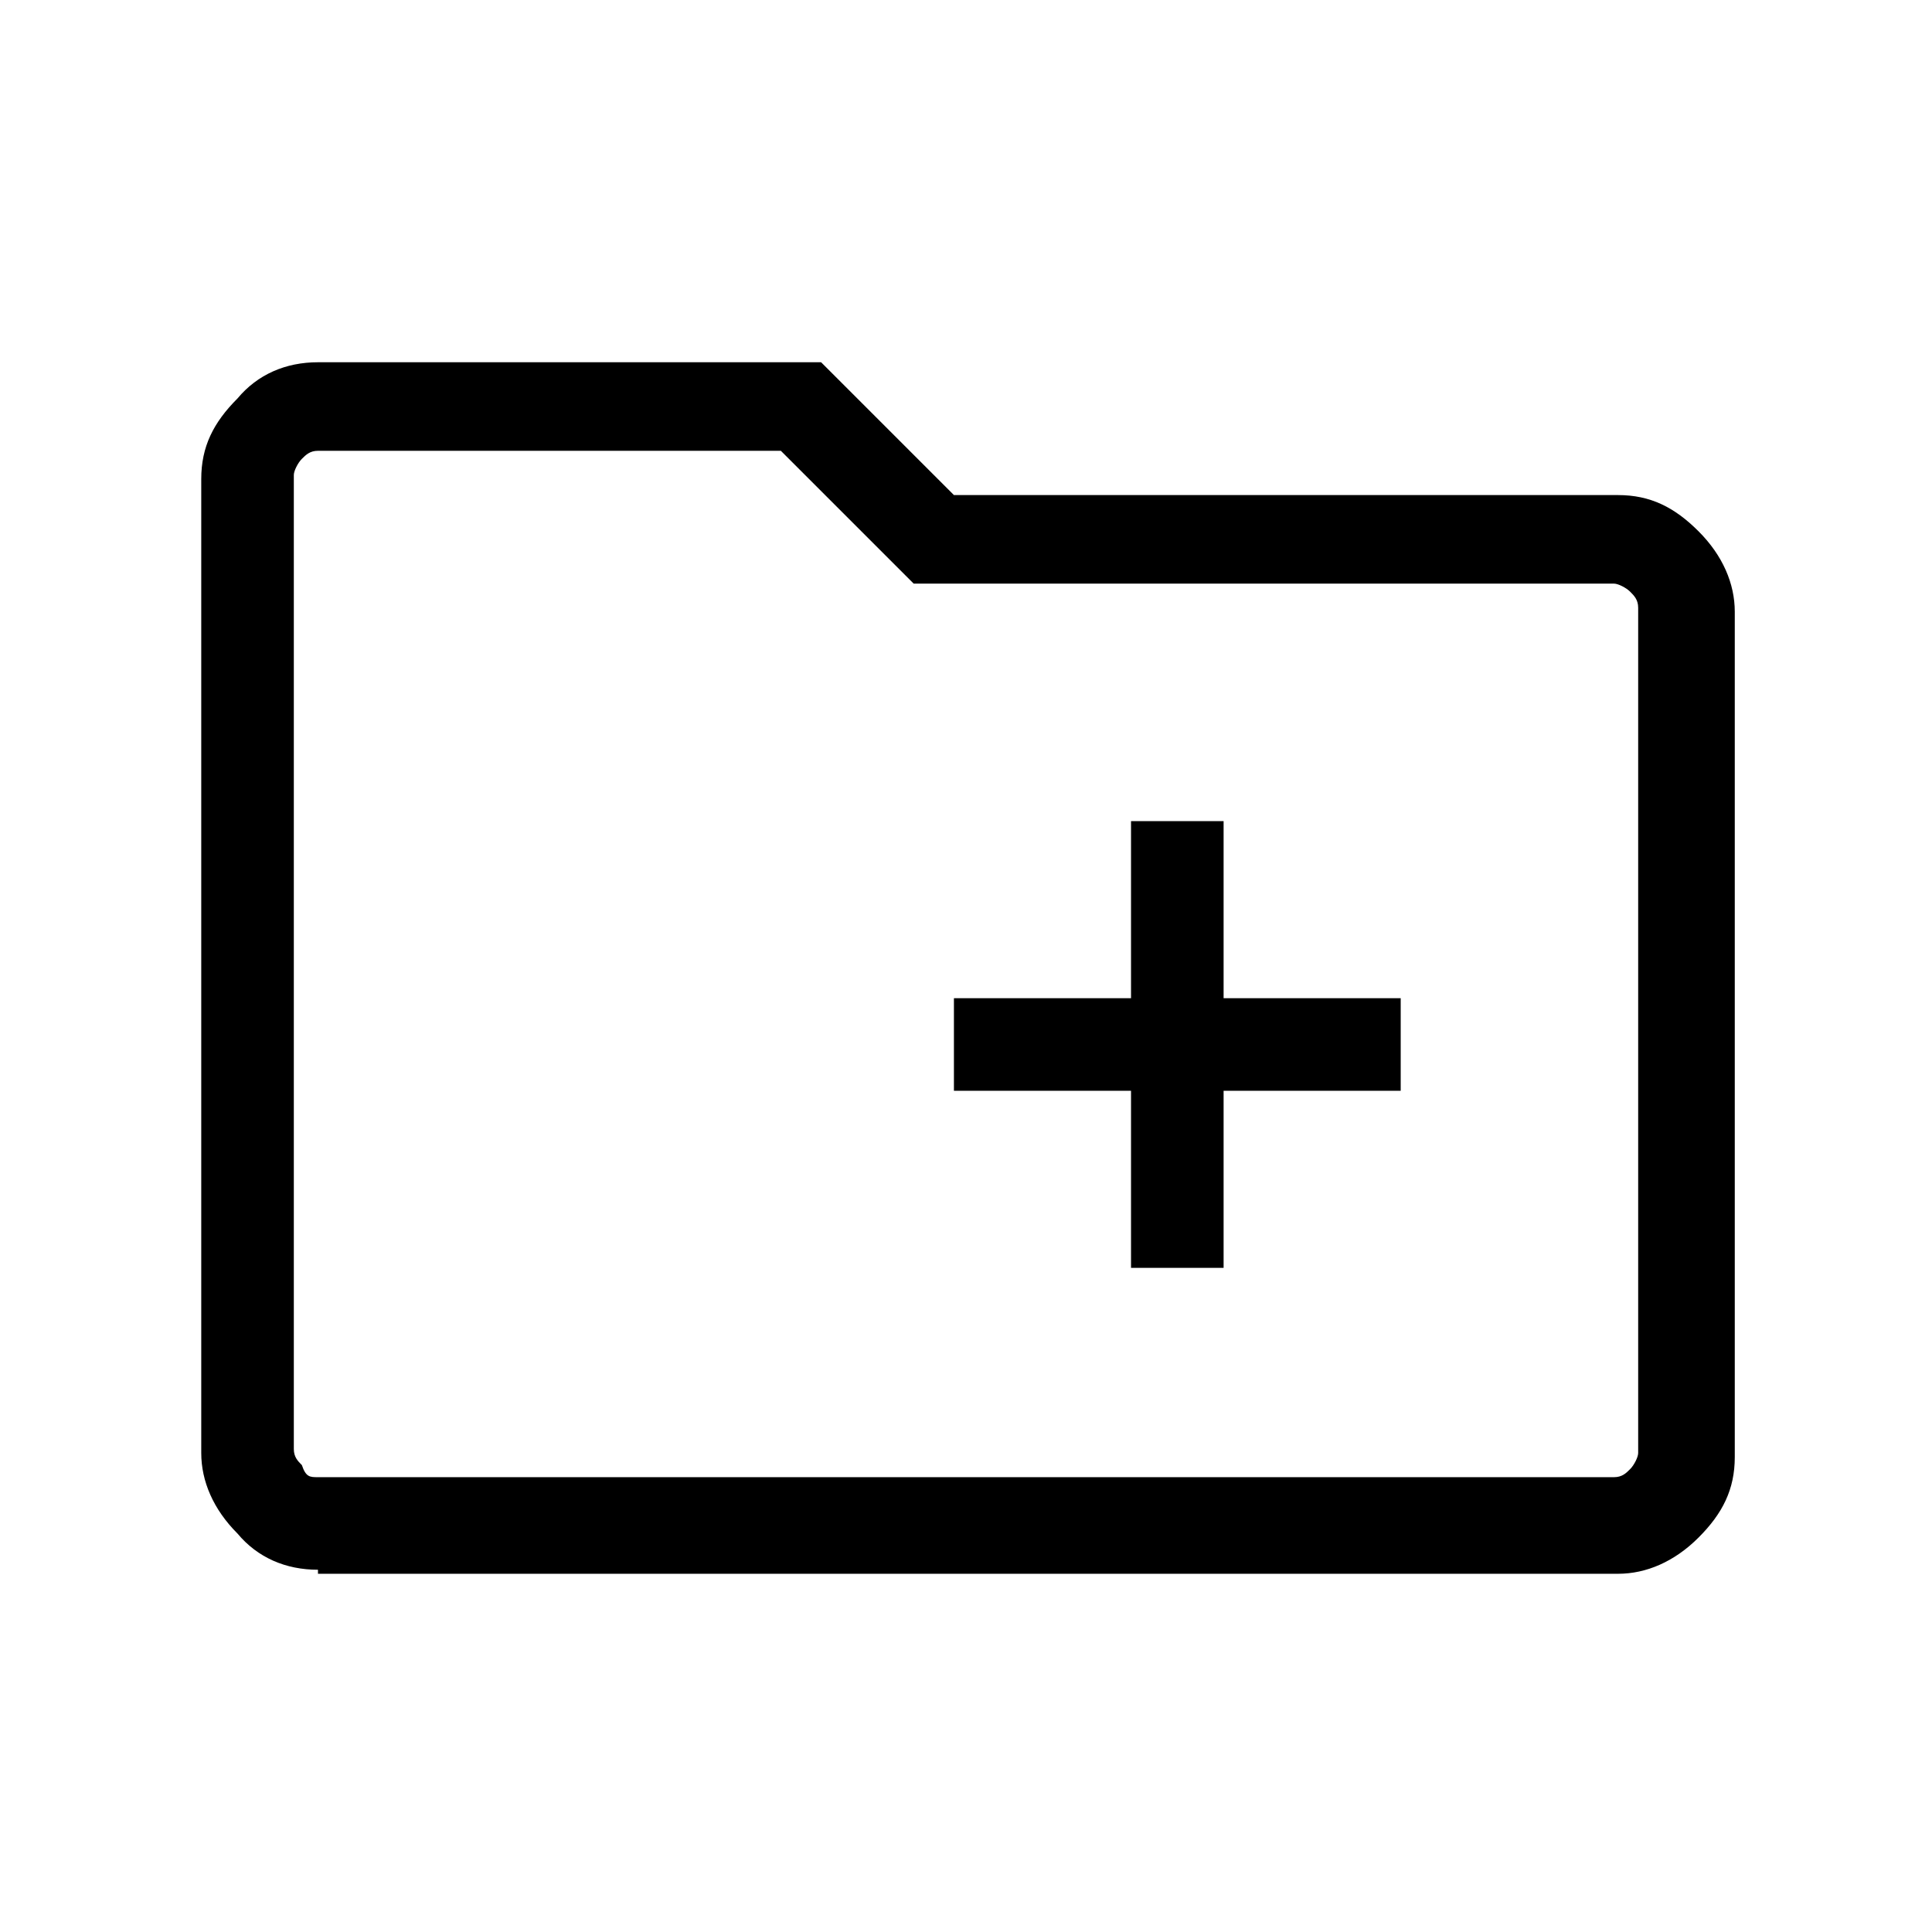
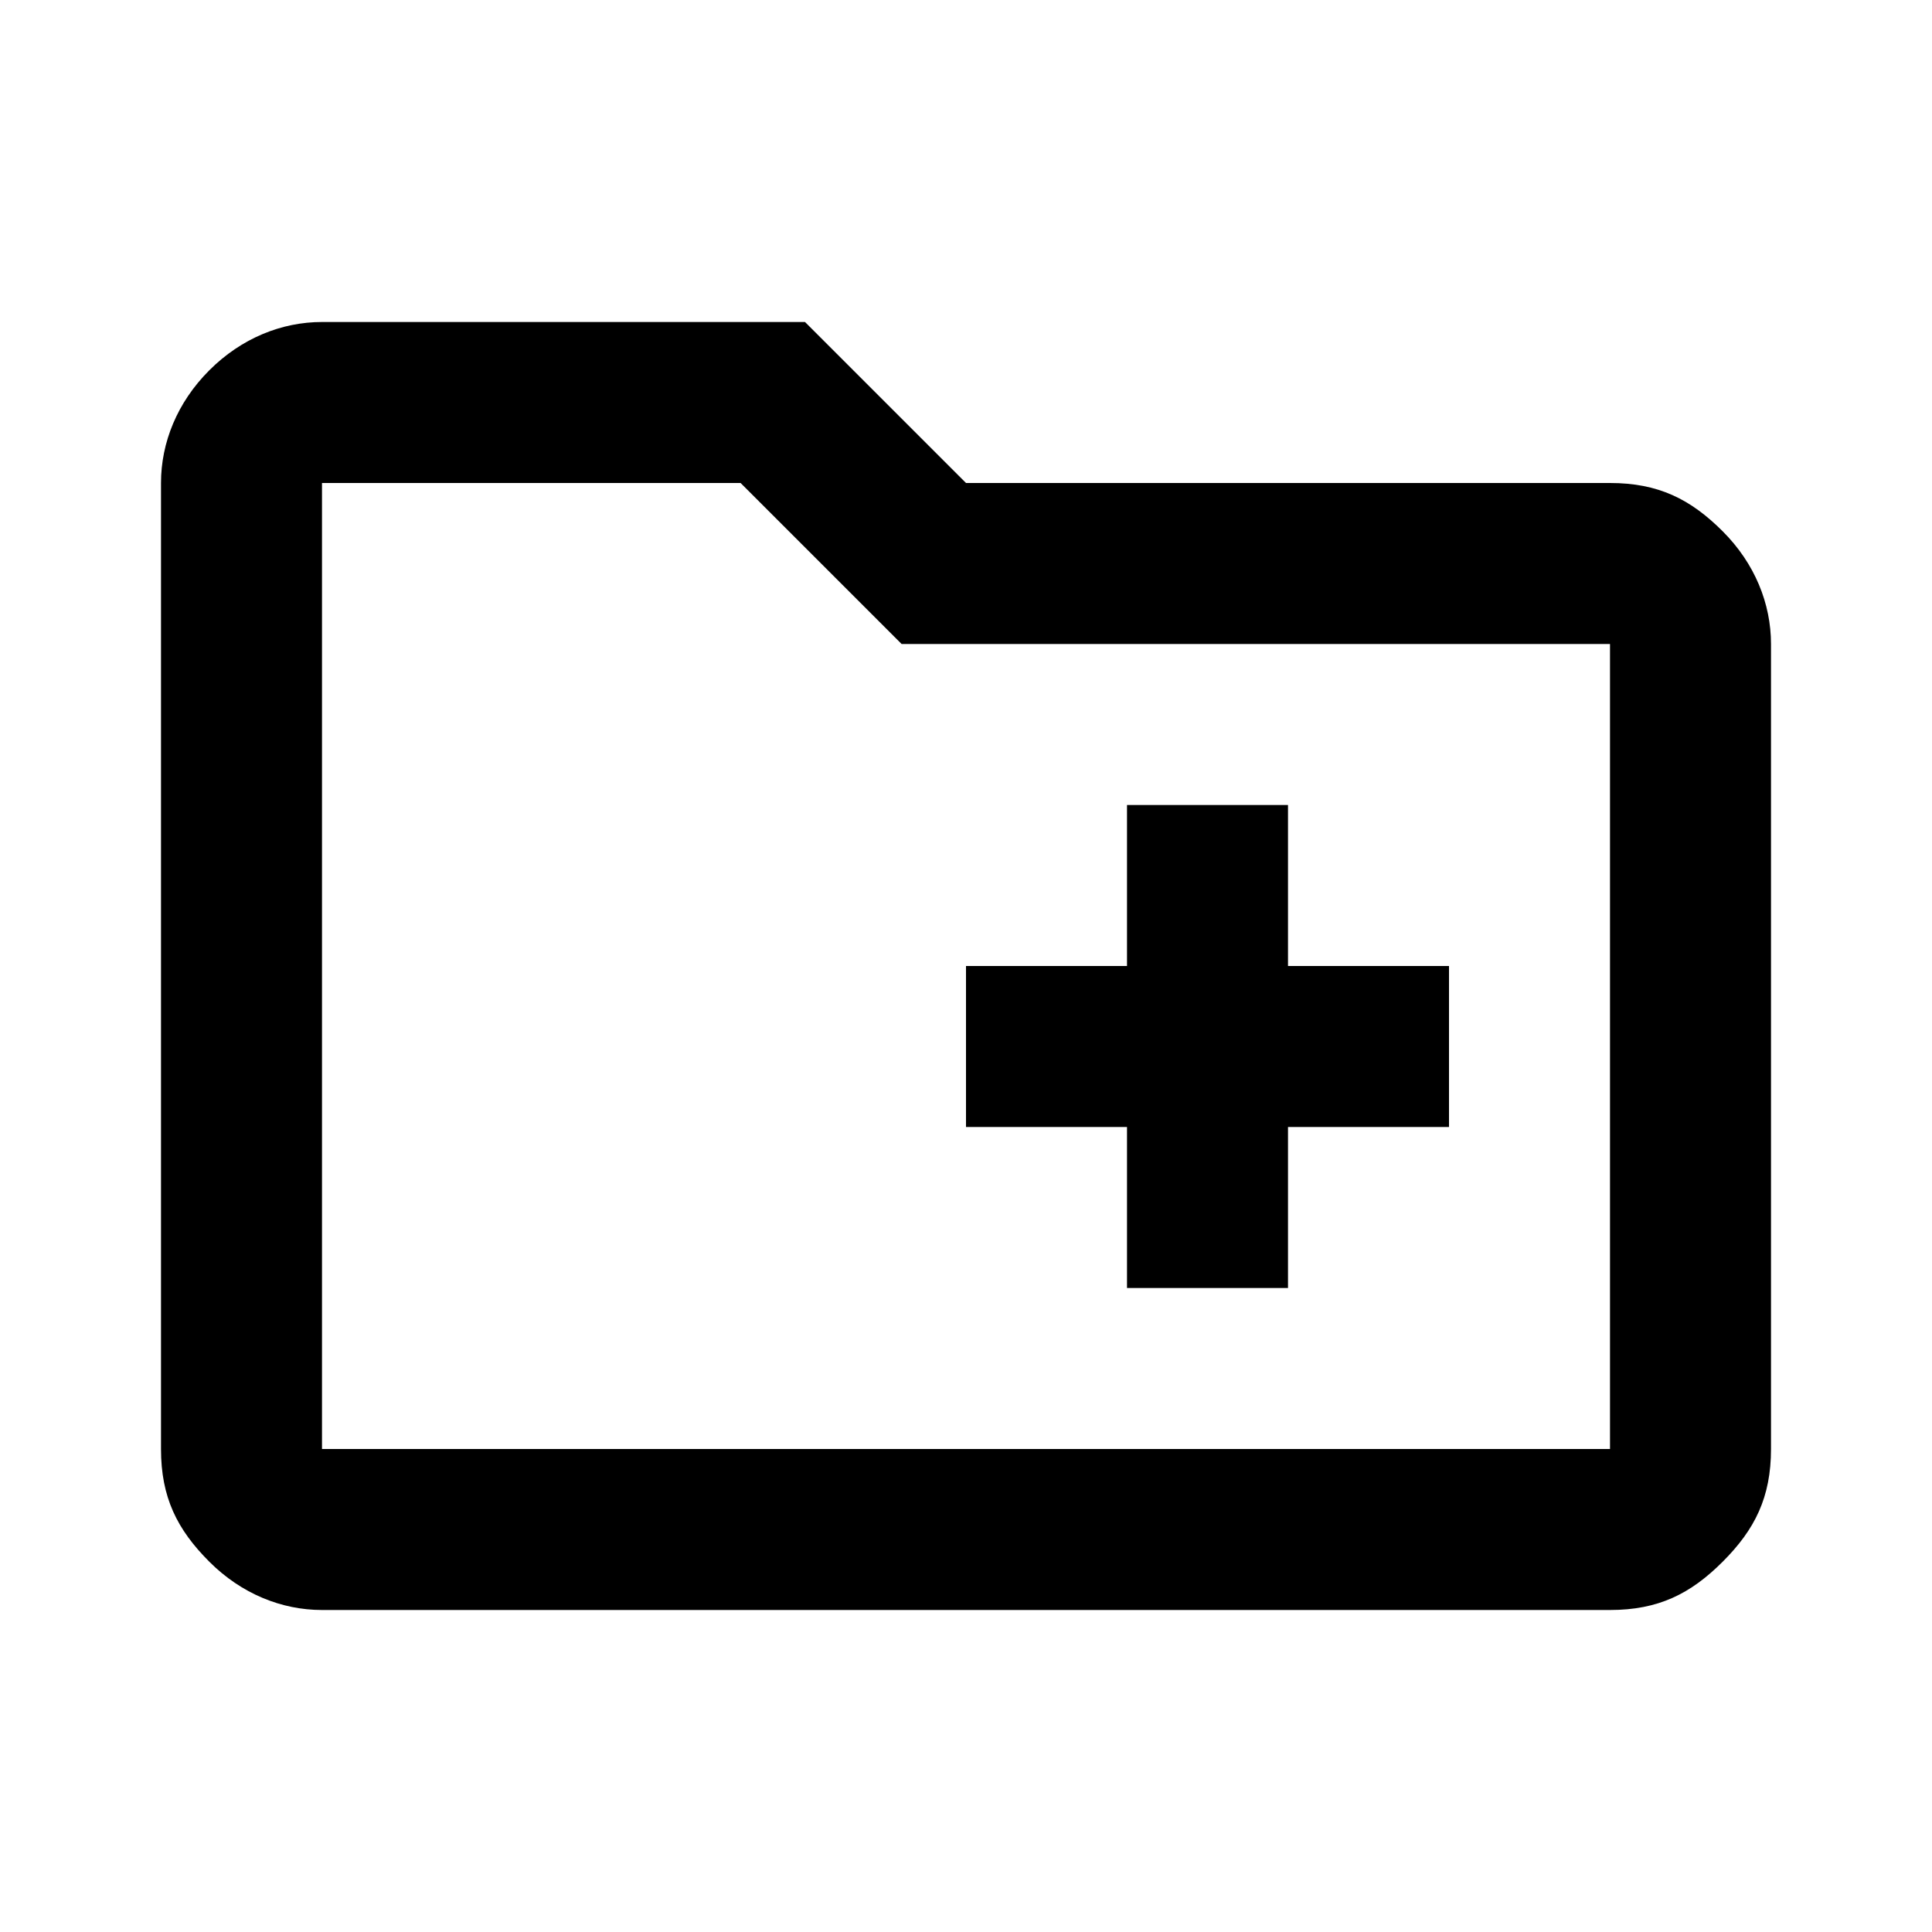
- <svg xmlns="http://www.w3.org/2000/svg" version="1.1" id="Layer_1" x="0px" y="0px" viewBox="0 0 48 48" style="enable-background:new 0 0 48 48;" xml:space="preserve">
+ <svg xmlns="http://www.w3.org/2000/svg" version="1.1" id="Layer_1" x="0px" y="0px" viewBox="0 0 24 24" style="enable-background:new 0 0 24 24;" xml:space="preserve">
  <g>
-     <path d="M28.1,31.5h2.3v-4.4h4.4v-2.3h-4.4v-4.4h-2.3v4.4h-4.4v2.3h4.4V31.5z M7.9,39c-0.8,0-1.5-0.3-2-0.9c-0.6-0.6-0.9-1.3-0.9-2   V11.9c0-0.8,0.3-1.4,0.9-2C6.4,9.3,7.1,9,7.9,9h12.5l3.3,3.3h16.5c0.8,0,1.4,0.3,2,0.9c0.6,0.6,0.9,1.3,0.9,2v21   c0,0.8-0.3,1.4-0.9,2c-0.6,0.6-1.3,0.9-2,0.9H7.9z M7.9,36.7h32.2c0.2,0,0.3-0.1,0.4-0.2c0.1-0.1,0.2-0.3,0.2-0.4v-21   c0-0.2-0.1-0.3-0.2-0.4s-0.3-0.2-0.4-0.2H22.7l-3.3-3.3H7.9c-0.2,0-0.3,0.1-0.4,0.2c-0.1,0.1-0.2,0.3-0.2,0.4v24.2   c0,0.2,0.1,0.3,0.2,0.4C7.6,36.7,7.7,36.7,7.9,36.7z M7.3,36.7V11.3V36.7z" />
+     <path d="M14,16h2v-2h2v-2h-2v-2h-2v2h-2v2h2V16z M4,20c-0.5,0-1-0.2-1.4-0.6S2,18.6,2,18V6c0-0.5,0.2-1,0.6-1.4C3,4.2,3.5,4,4,4h6   l2,2h8c0.6,0,1,0.2,1.4,0.6C21.8,7,22,7.5,22,8v10c0,0.6-0.2,1-0.6,1.4S20.6,20,20,20H4z M4,18h16V8h-8.8l-2-2H4V18z M4,18V6V18z" />
  </g>
</svg>
